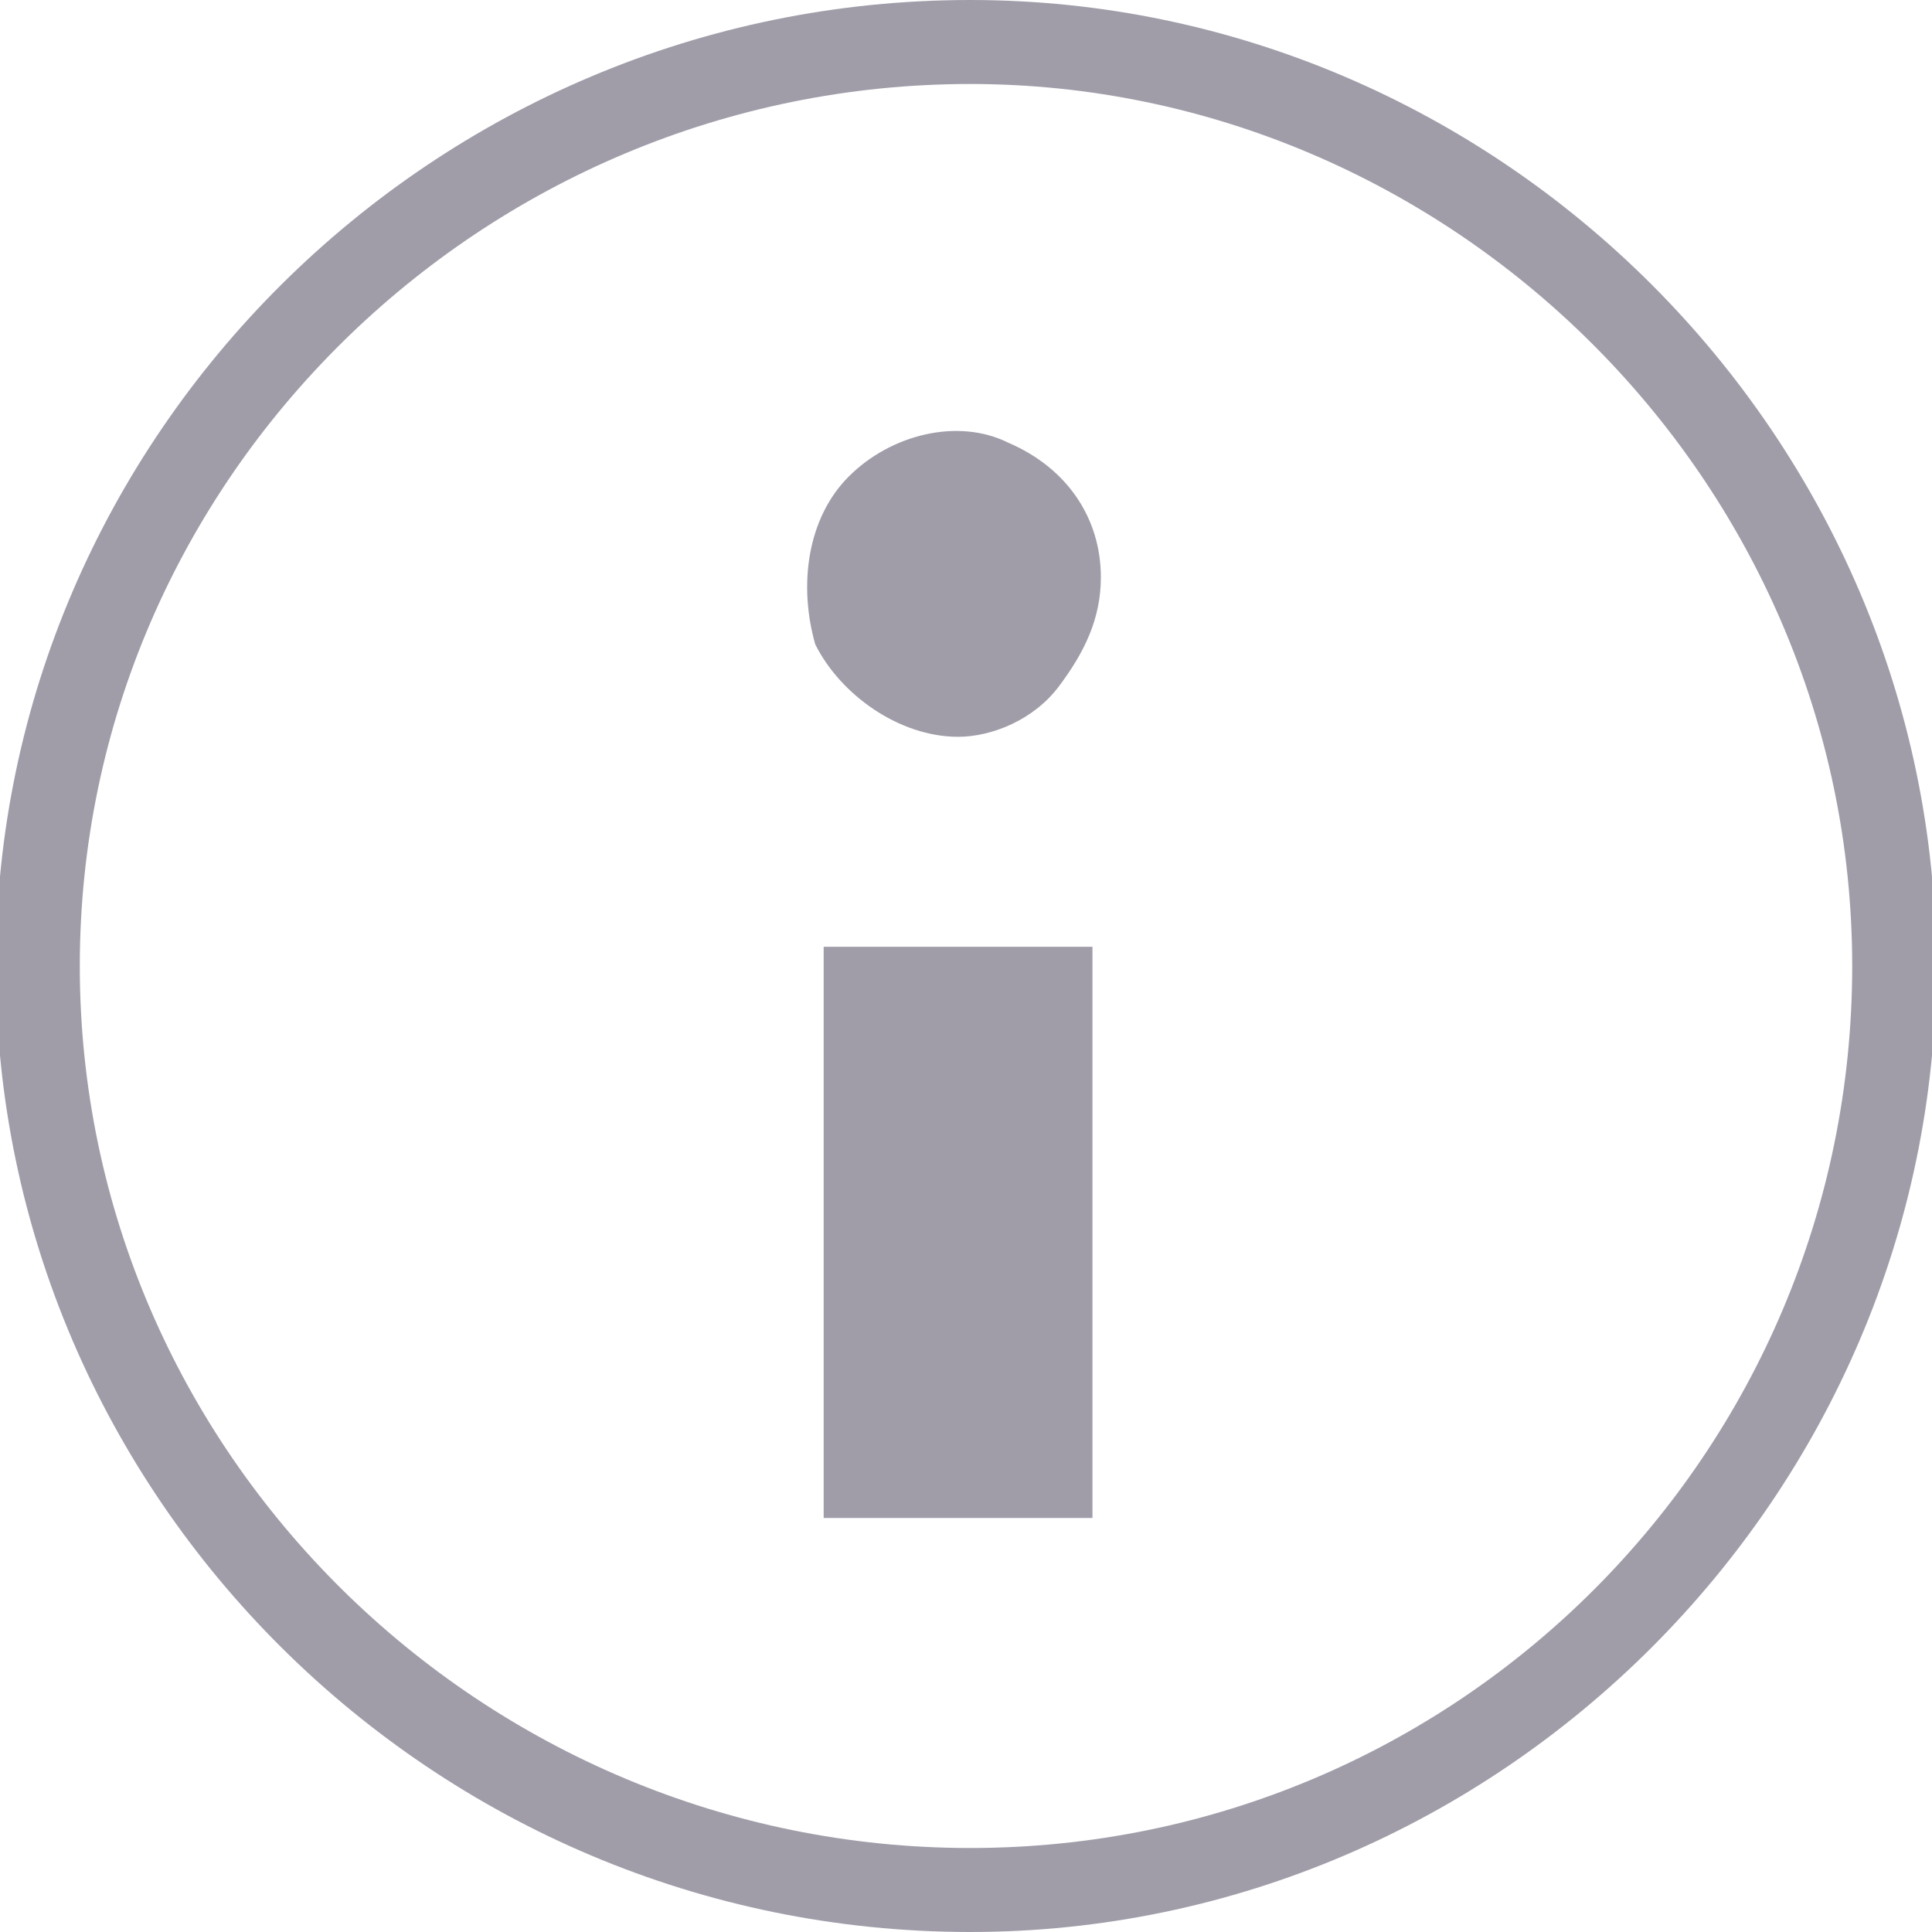
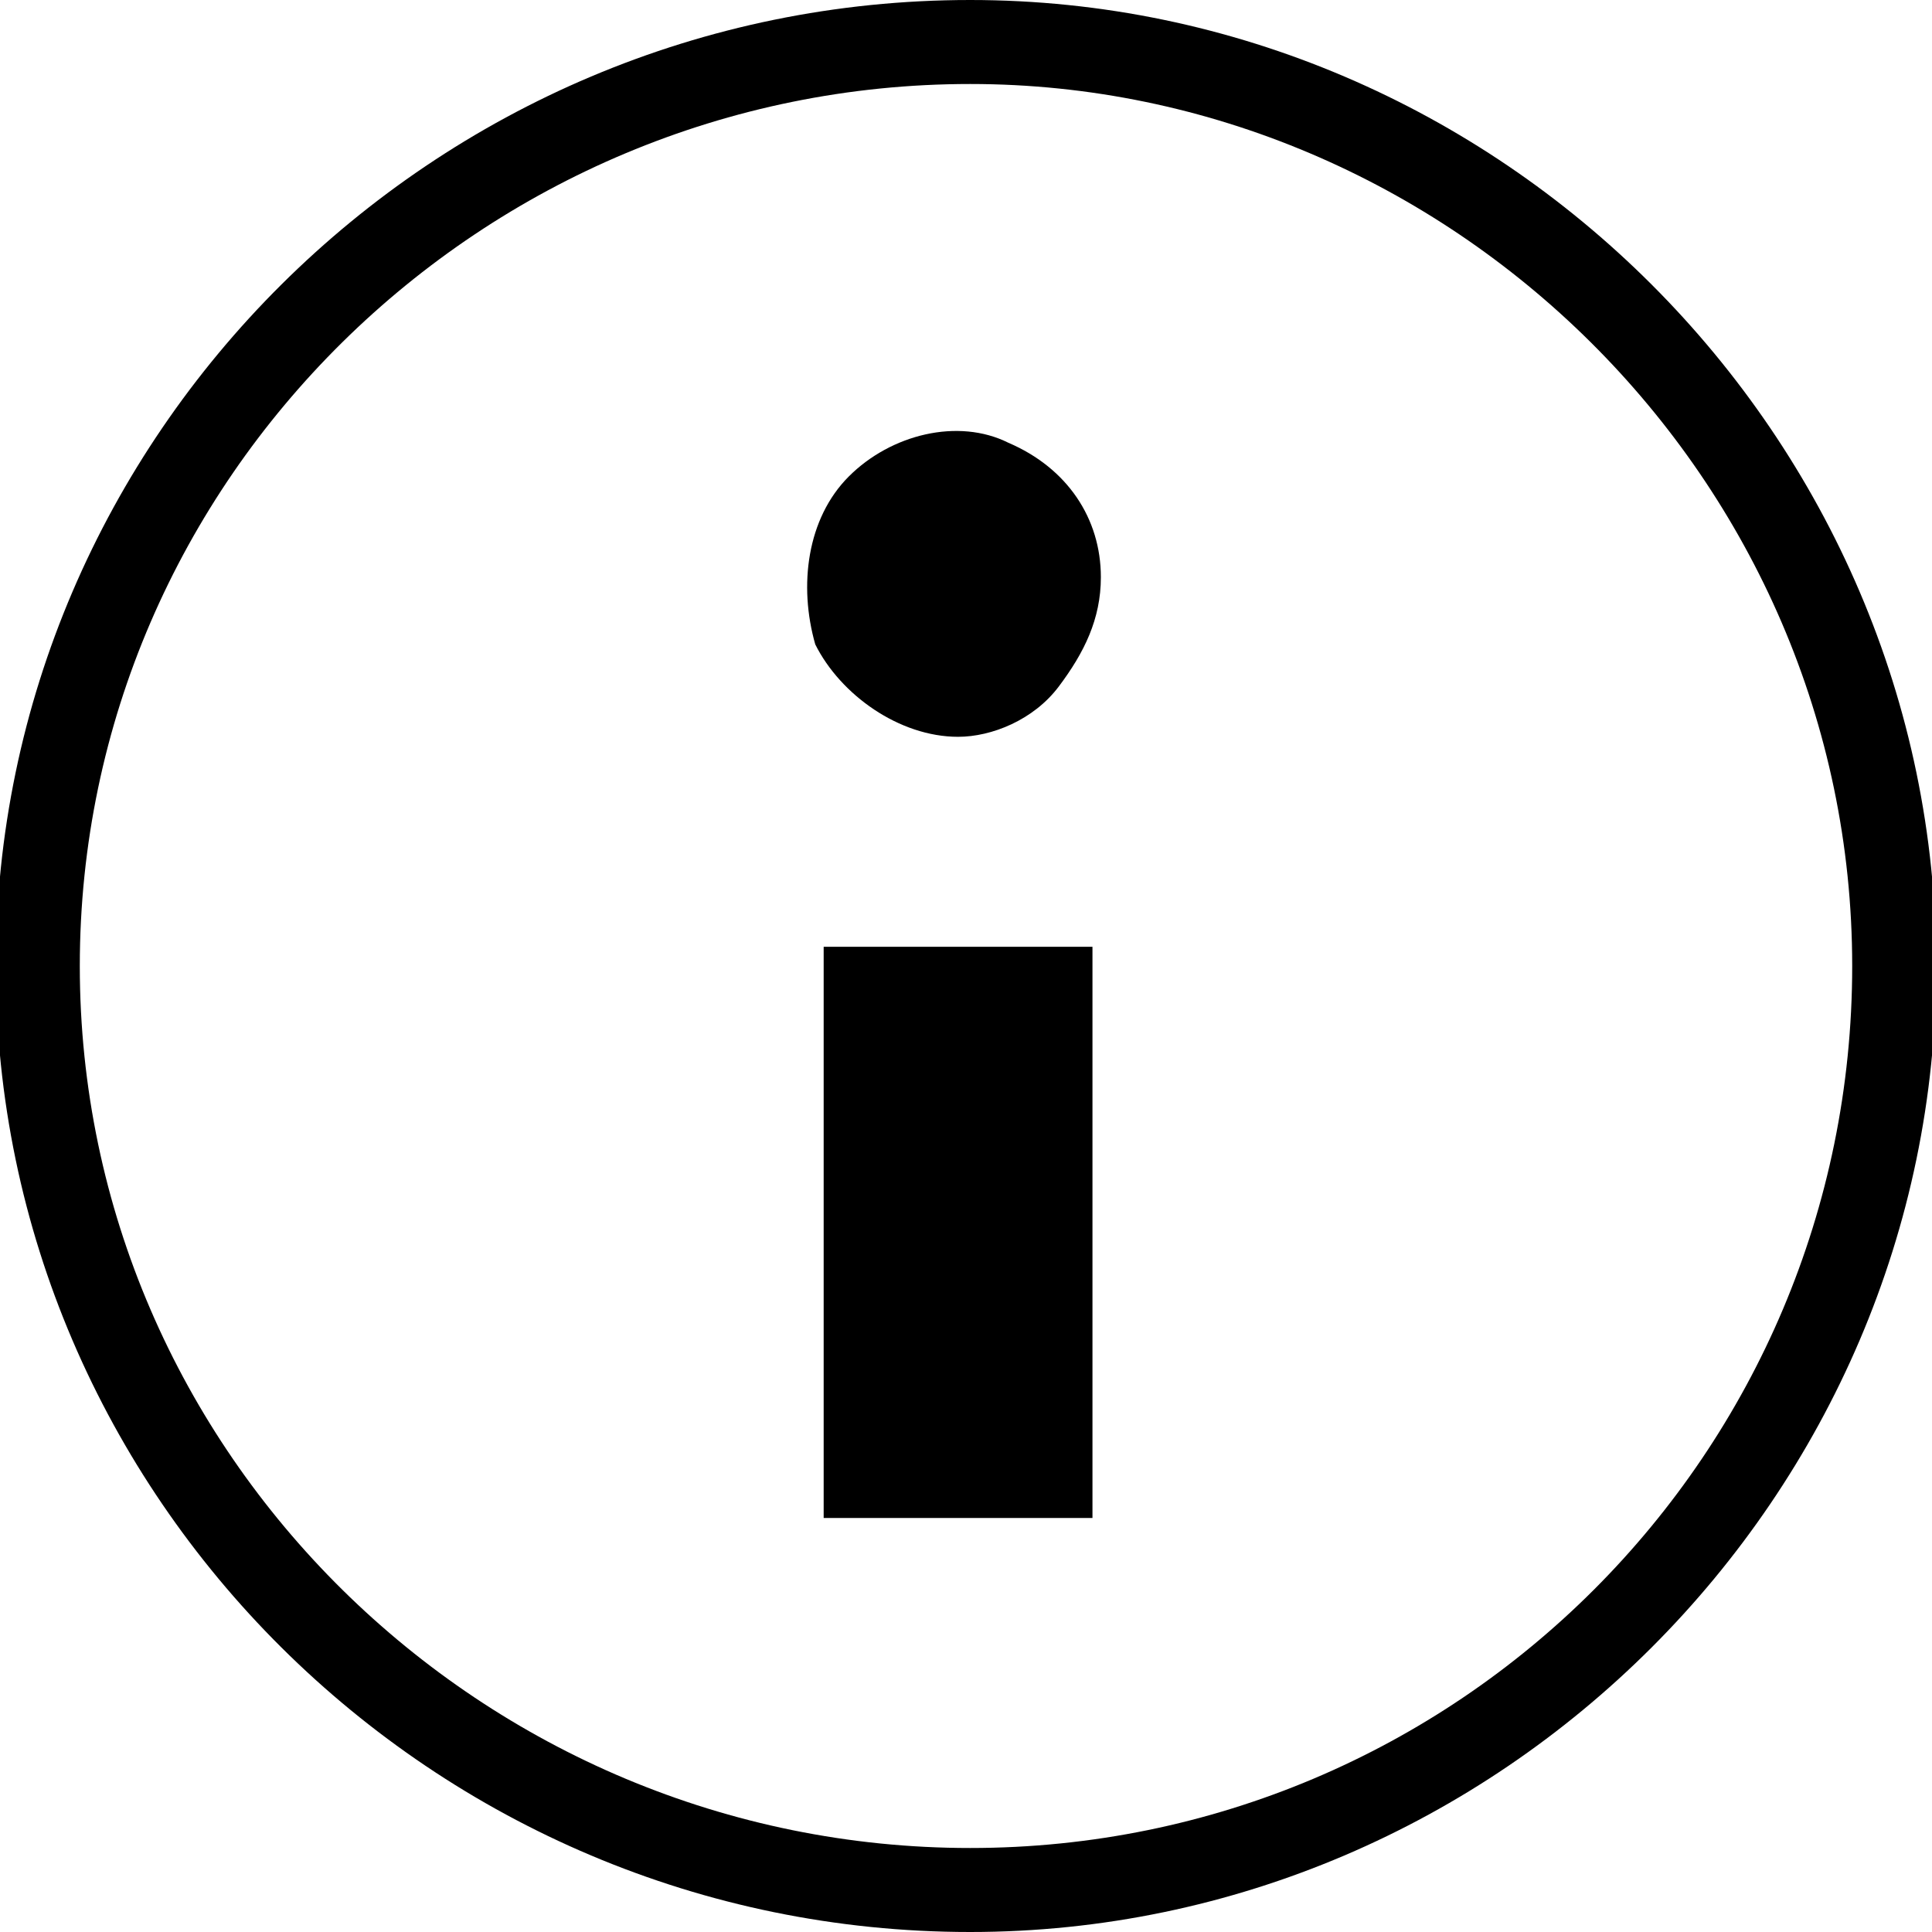
<svg xmlns="http://www.w3.org/2000/svg" version="1.1" id="Layer_1" x="0px" y="0px" viewBox="0 0 23 23" style="enable-background:new 0 0 23 23;" xml:space="preserve">
-   <style type="text/css">
- 	.st0{fill-rule:evenodd;clip-rule:evenodd;fill:#A09DA9;}
- 	.st1{fill:#A09DA9;}
- </style>
-   <g>
-     <g>
-       <g id="Group-3-Copy-3" transform="translate(1.75, 2)">
-         <g id="Page-1" transform="translate(8.555556, 4.671441)">
-           <path id="Fill-1" class="st0" d="M2.7,11.4h-3.2V4.6h3.2V11.4z M1.1,2.1C0.4,2.1-0.3,1.6-0.6,1C-0.8,0.3-0.7-0.5-0.2-1      c0.5-0.5,1.3-0.7,1.9-0.4c0.7,0.3,1.1,0.9,1.1,1.6c0,0.5-0.2,0.9-0.5,1.3C2,1.9,1.5,2.1,1.1,2.1L1.1,2.1z" />
-         </g>
-         <path class="st1" d="M9.8,21C3.4,21-1.8,15.8-1.8,9.5S3.4-2,9.8-2c6.3,0,11.5,5.2,11.5,11.5S16.1,21,9.8,21z M9.8-1     C4-1-0.8,3.7-0.8,9.5S4,20,9.8,20c5.8,0,10.5-4.7,10.5-10.5S15.5-1,9.8-1z" />
-       </g>
+   <g id="Group-3-Copy-3" transform="translate(1.75, 2)">
+     <g id="Page-1" transform="translate(8.555556, 4.671441)">
+       <path id="Fill-1" class="st0" d="M2.7,11.4h-3.2V4.6h3.2V11.4z M1.1,2.1C0.4,2.1-0.3,1.6-0.6,1C-0.8,0.3-0.7-0.5-0.2-1      c0.5-0.5,1.3-0.7,1.9-0.4c0.7,0.3,1.1,0.9,1.1,1.6c0,0.5-0.2,0.9-0.5,1.3C2,1.9,1.5,2.1,1.1,2.1L1.1,2.1z" />
    </g>
+     <path class="st1" d="M9.8,21C3.4,21-1.8,15.8-1.8,9.5S3.4-2,9.8-2c6.3,0,11.5,5.2,11.5,11.5S16.1,21,9.8,21z M9.8-1     C4-1-0.8,3.7-0.8,9.5S4,20,9.8,20c5.8,0,10.5-4.7,10.5-10.5S15.5-1,9.8-1z" />
  </g>
</svg>
